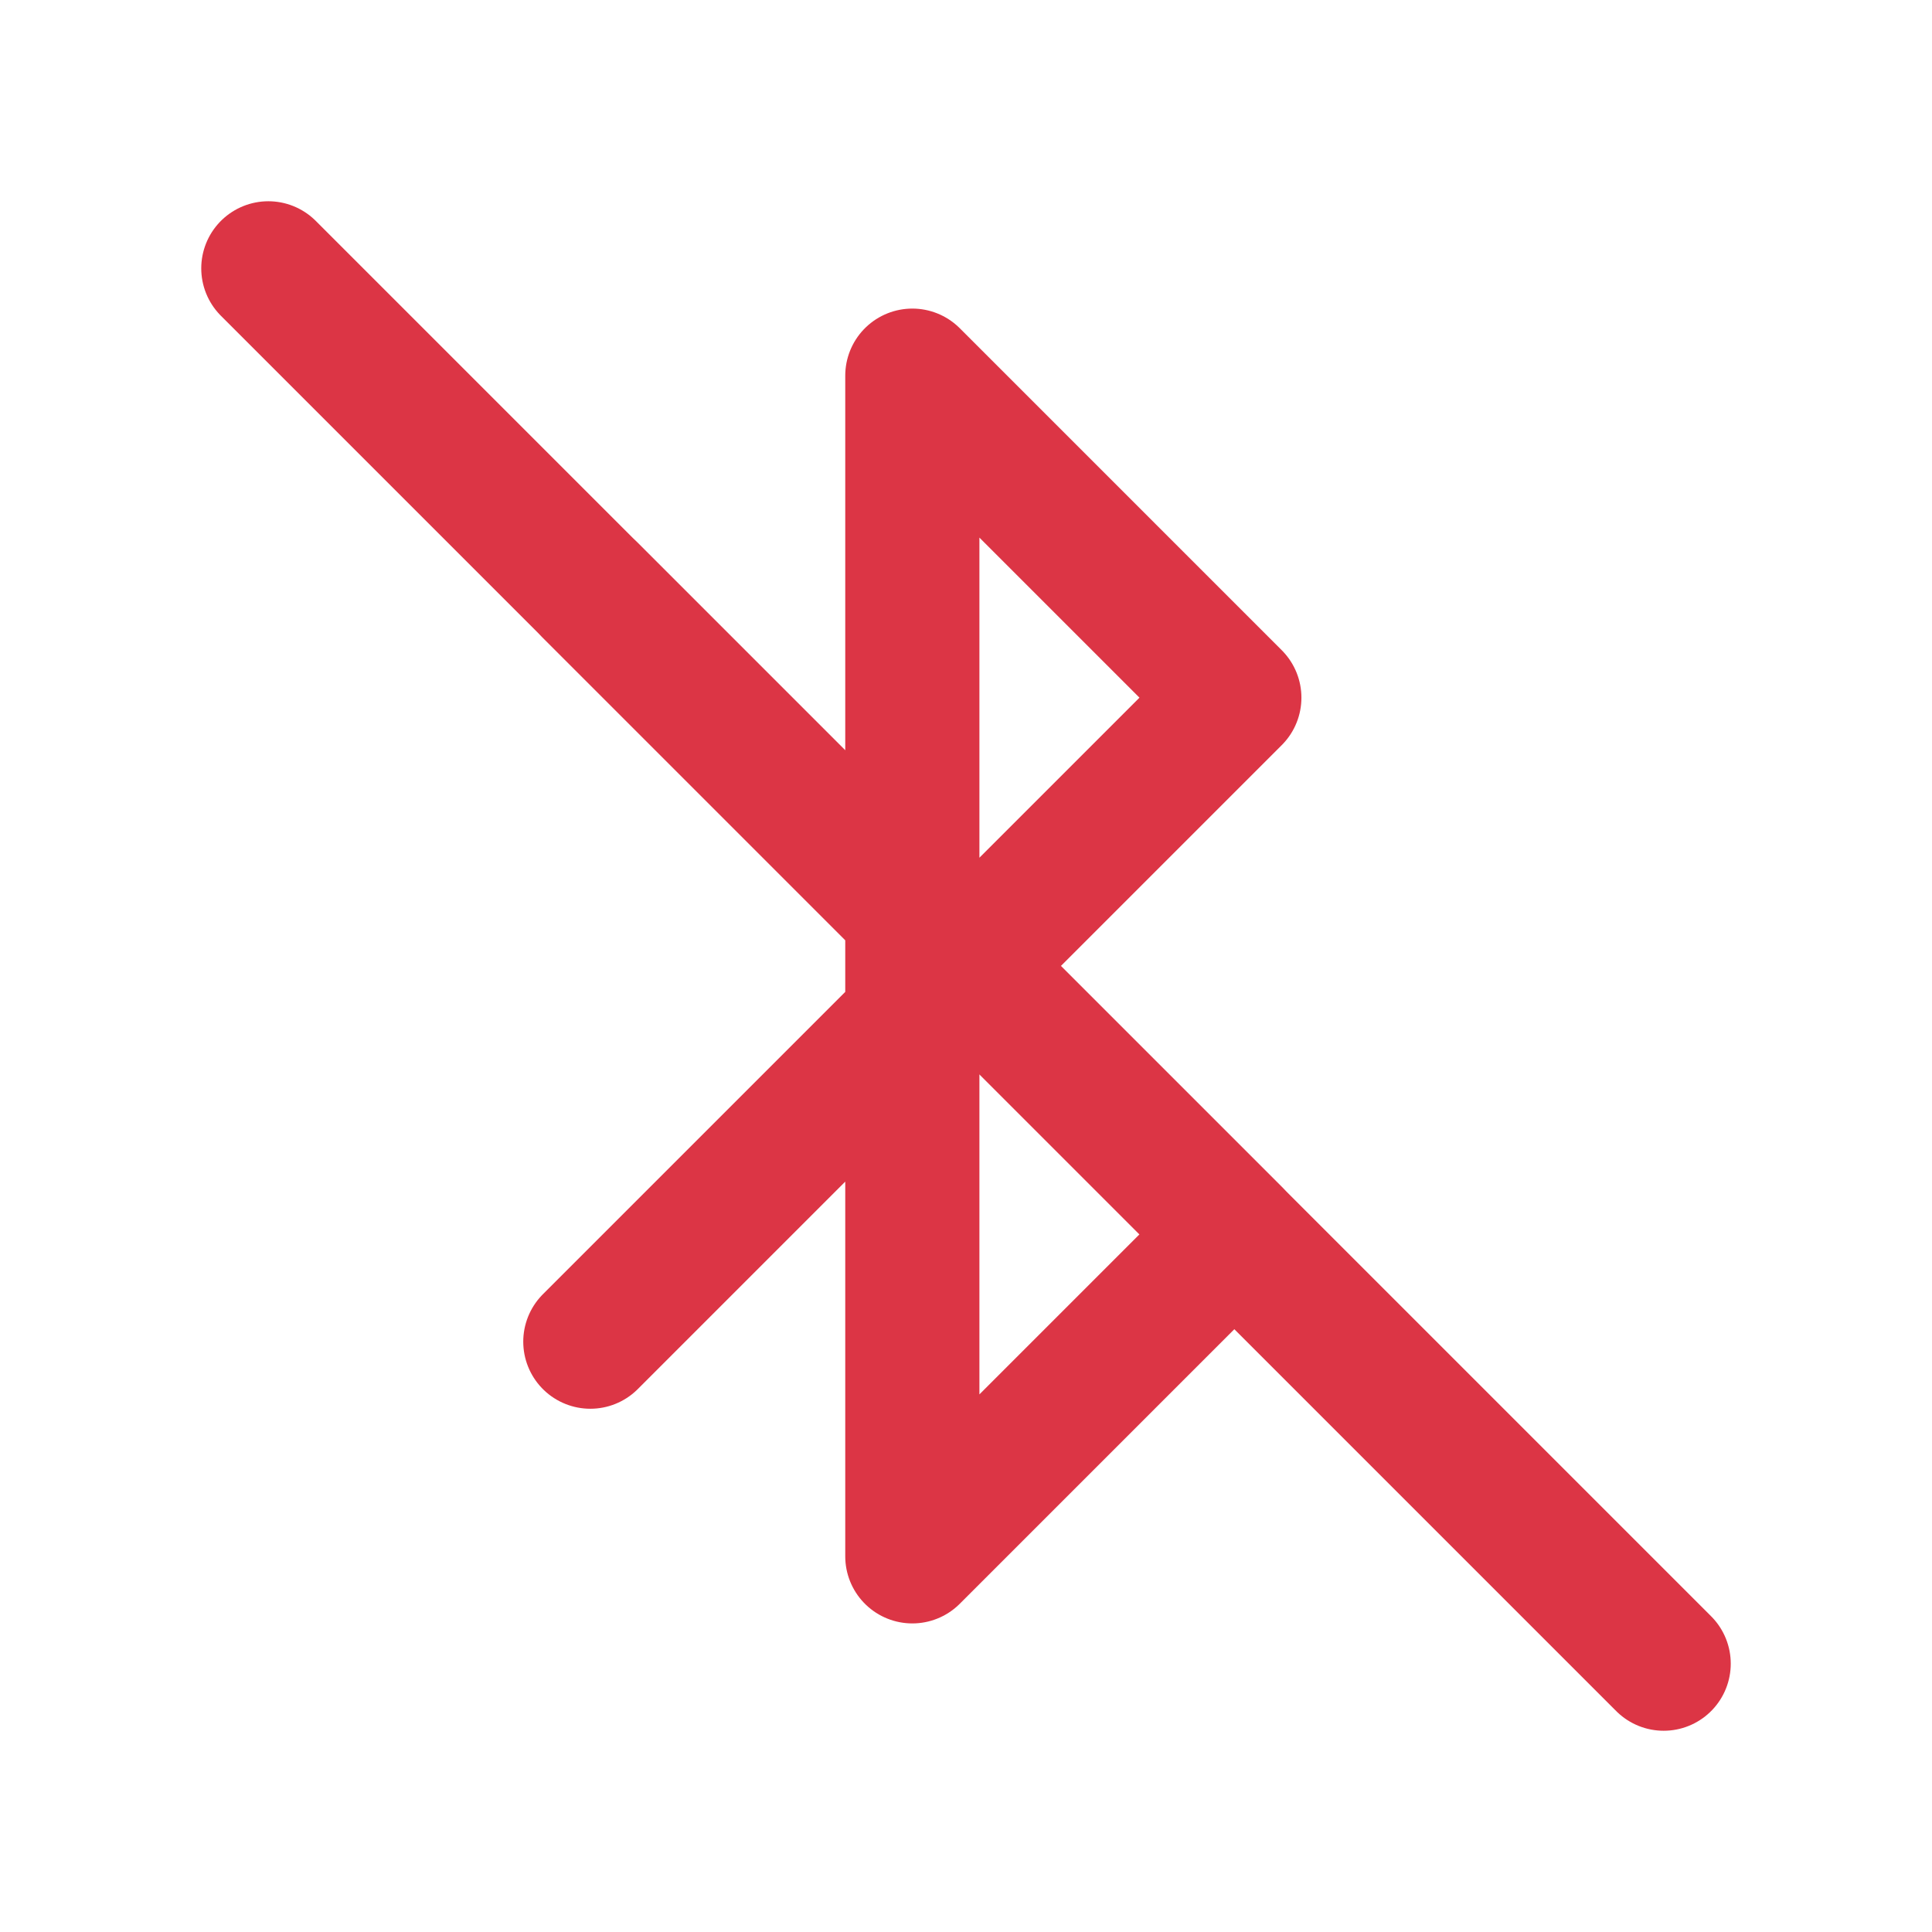
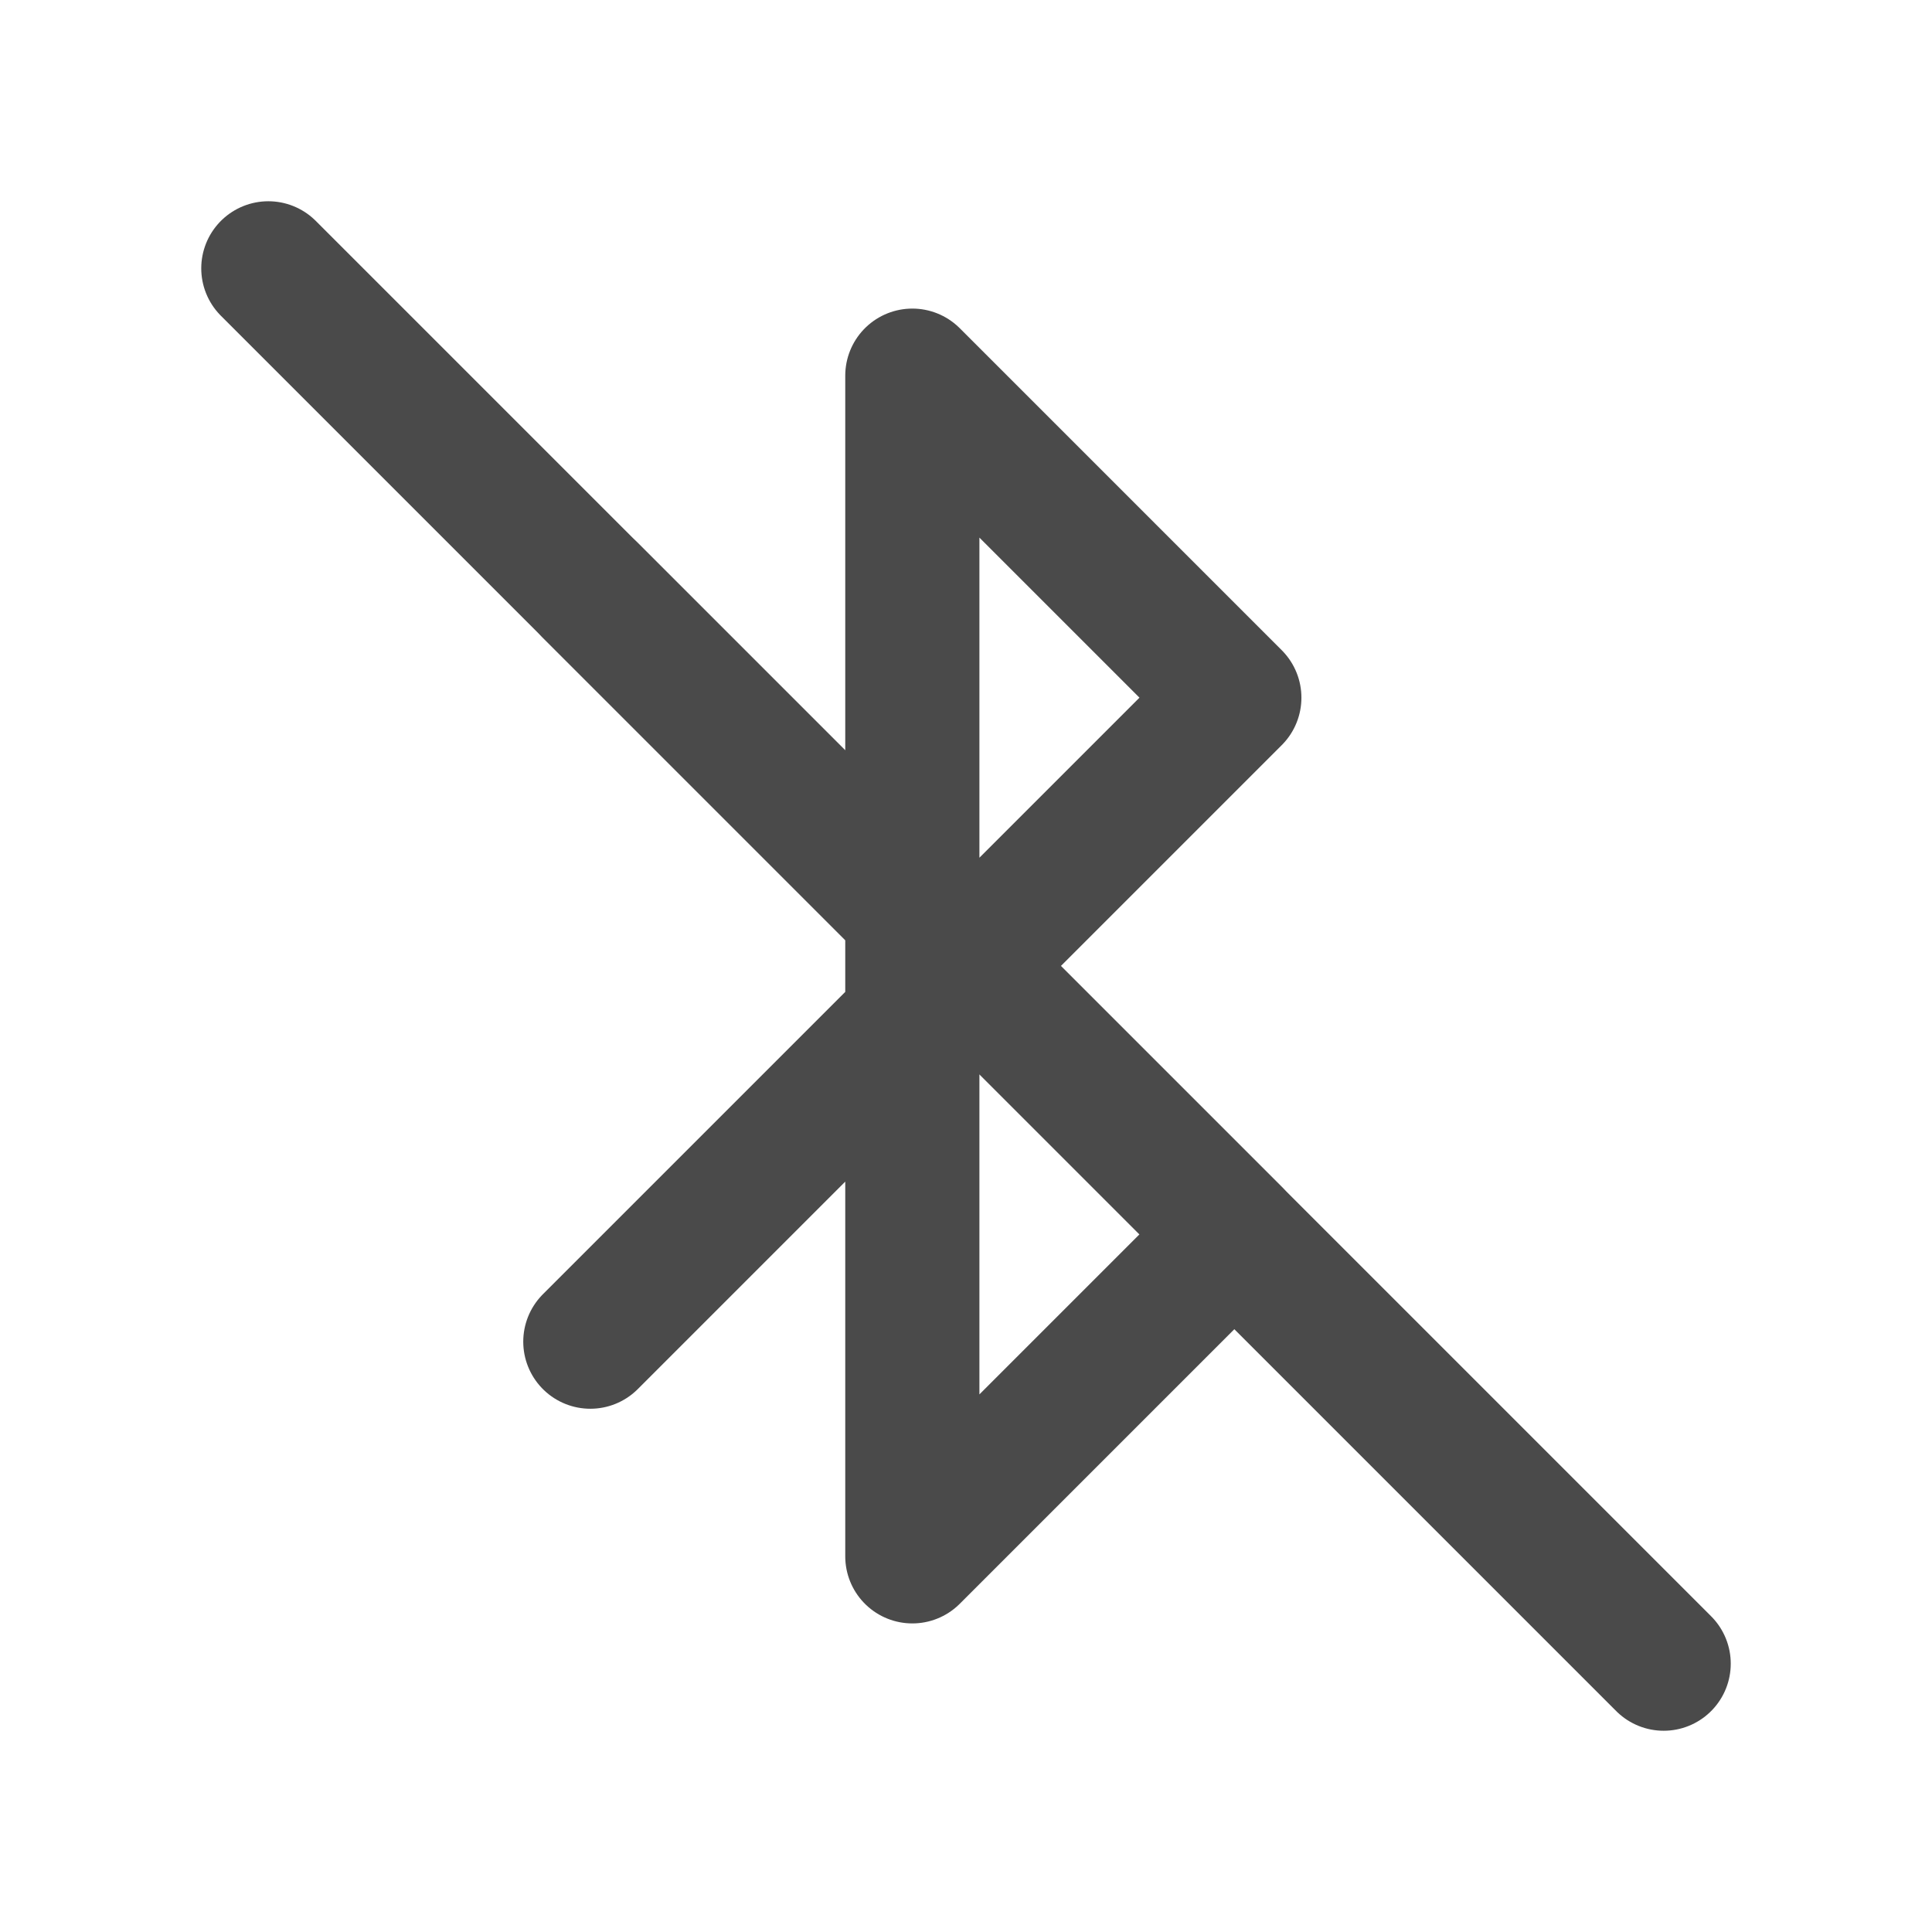
- <svg xmlns="http://www.w3.org/2000/svg" viewBox="0 0 36 36" fill="none" stroke="#dc3545" stroke-width="2.5" stroke-linecap="round" stroke-linejoin="round">
+ <svg xmlns="http://www.w3.org/2000/svg" viewBox="0 0 36 36" fill="none" stroke="#4a4a4a" stroke-width="2.5" stroke-linecap="round" stroke-linejoin="round">
  <path d="M11 11l12 12-6 6V7l6 6-12 12" />
-   <line x1="5" y1="5" x2="31" y2="31" stroke="#dc3545" />
+   <line x1="5" y1="5" x2="31" y2="31" stroke="#4a4a4a" />
</svg>
